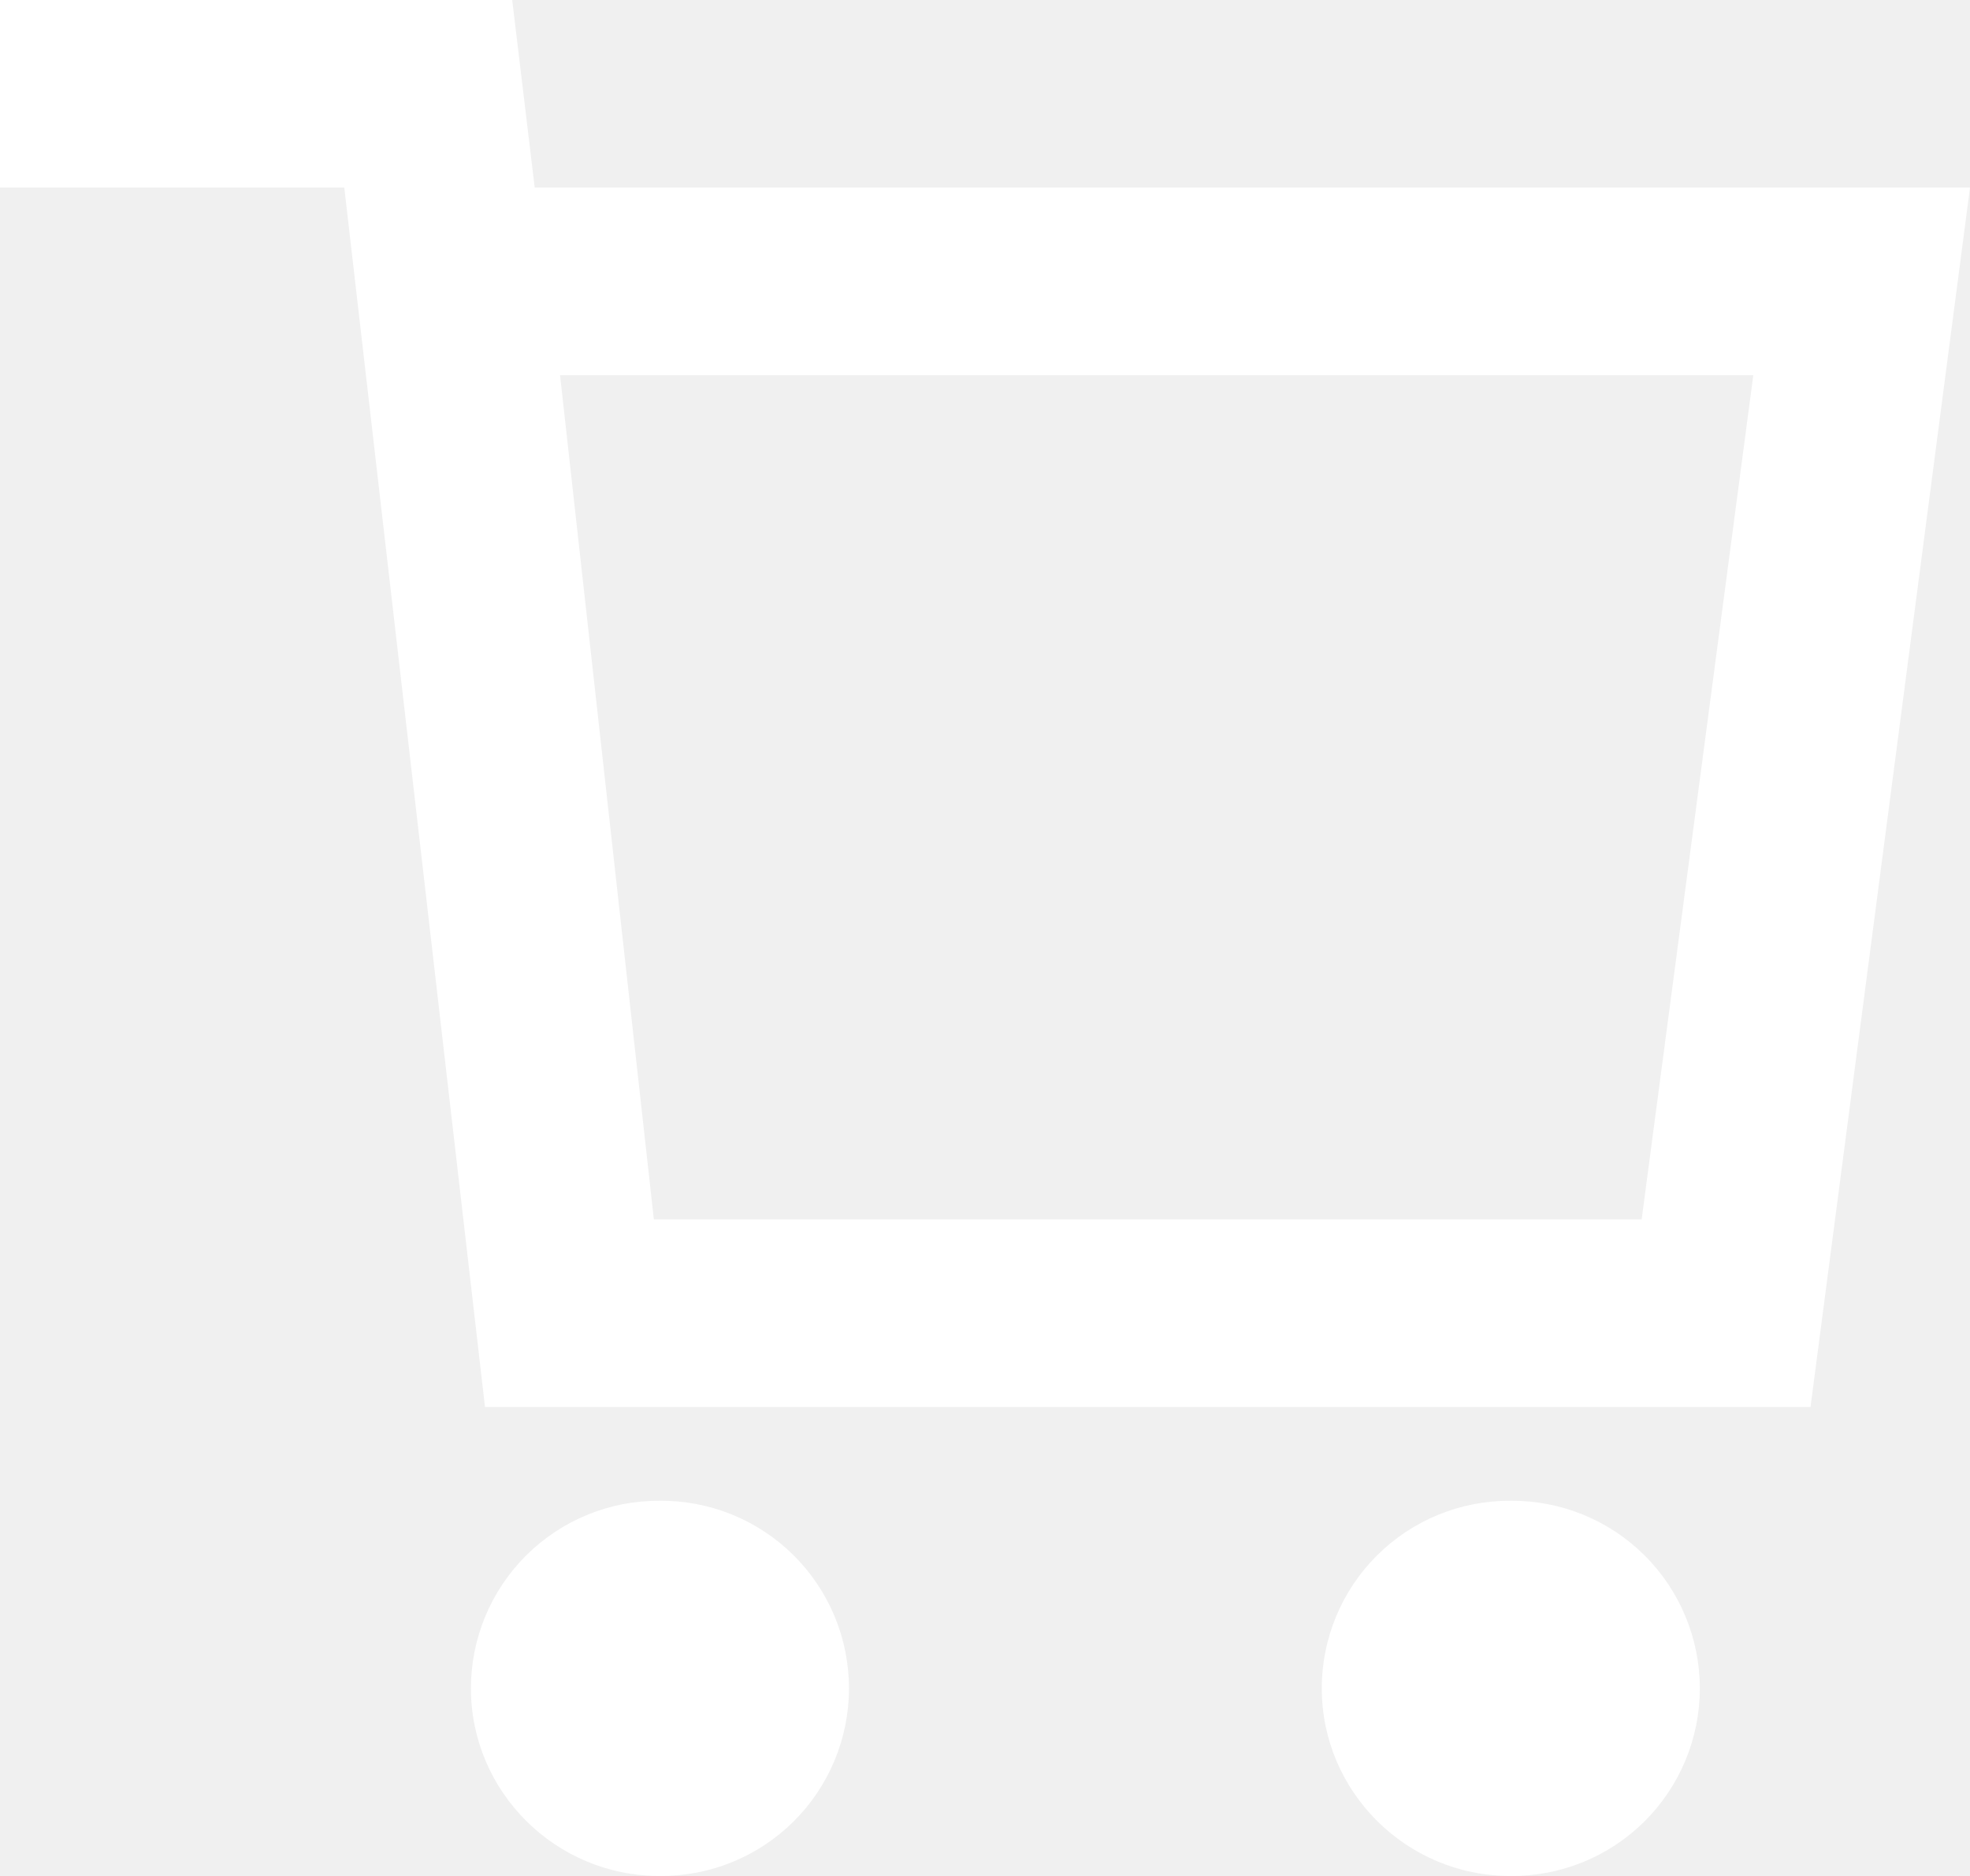
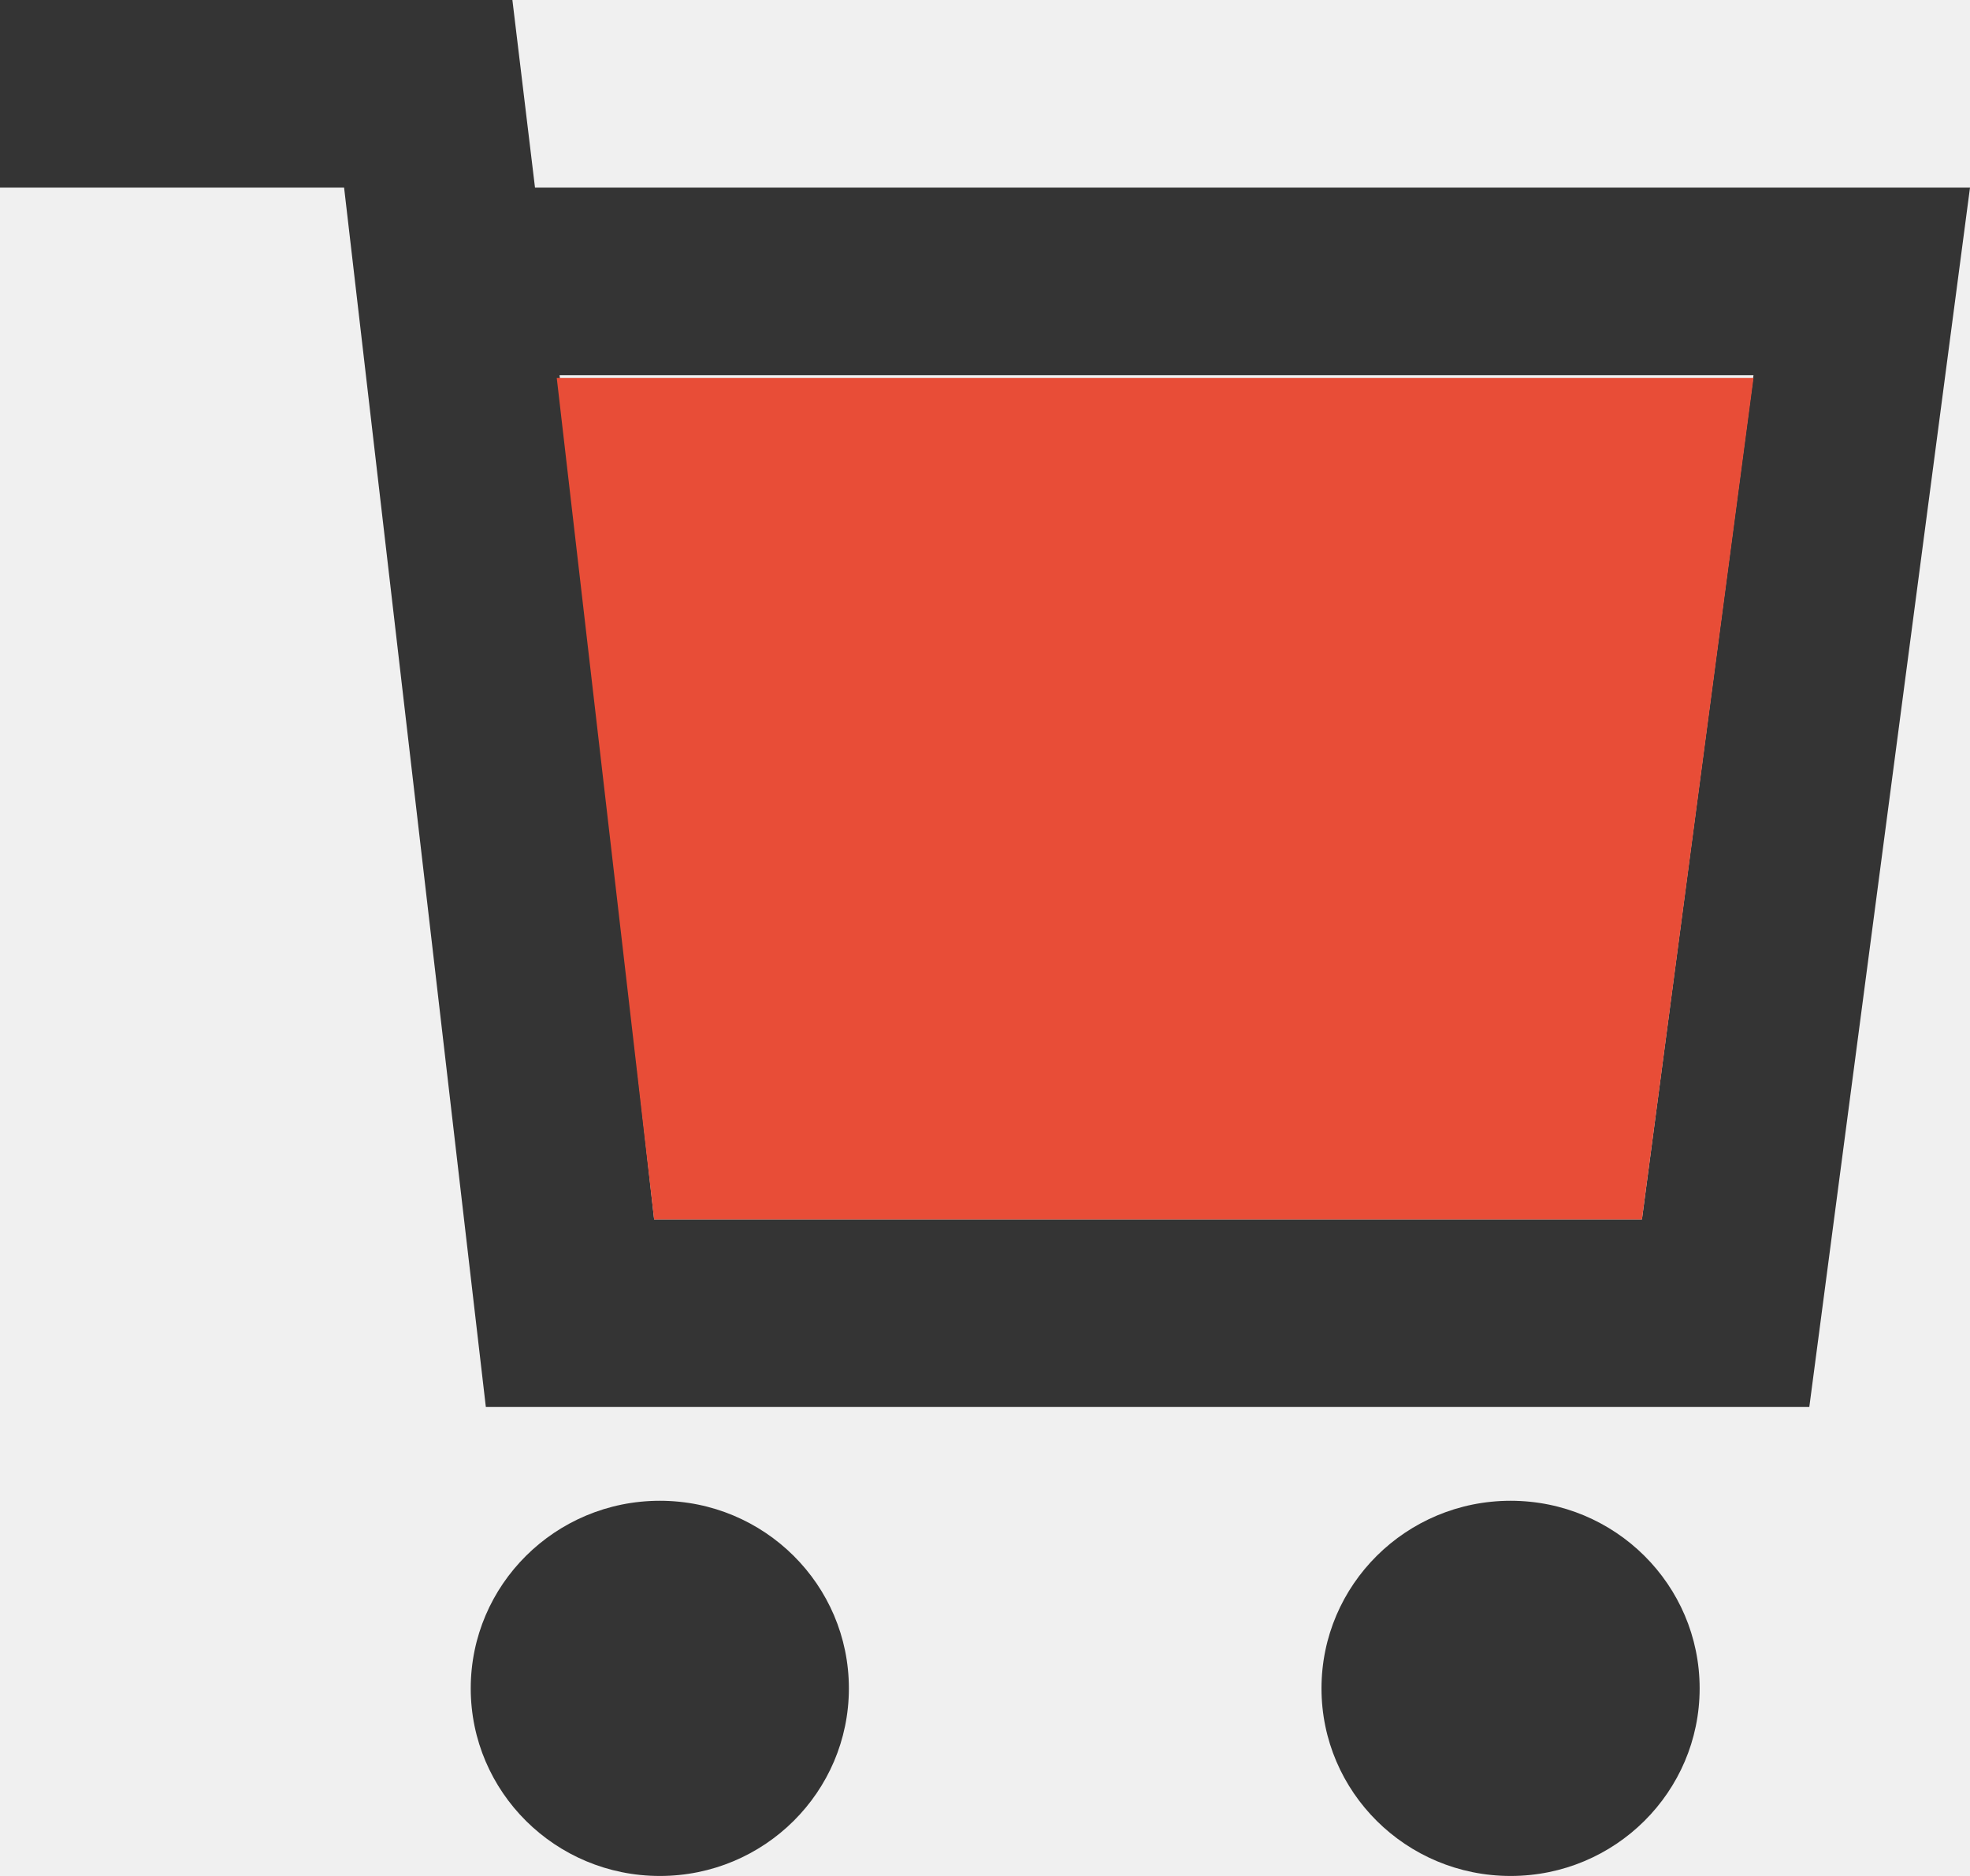
- <svg xmlns="http://www.w3.org/2000/svg" width="21" height="20" fill="none">
-   <path d="M5.7 2l-.24-2H0v2h3.67l1.5 13H19.3L21 2H5.7zm11.8 11H6.97l-1-9h12.72l-1.19 9zM7.03 20a2 2 0 002.02-2 2 2 0 00-2.02-2 2 2 0 00-2.01 2c0 1.1.9 2 2.01 2zM16.1 20a2 2 0 002.02-2 2 2 0 00-2.02-2 2 2 0 00-2.01 2c0 1.1.9 2 2.01 2z" fill="#fff" />
+ <svg xmlns="http://www.w3.org/2000/svg" width="21" height="20" viewBox="0 0 21 20" fill="none">
+   <path d="M7.034 20C8.147 20 9.049 19.105 9.049 18C9.049 16.895 8.147 16 7.034 16C5.921 16 5.018 16.895 5.018 18C5.018 19.105 5.921 20 7.034 20Z" fill="#343434" />
+   <path d="M16.103 20C17.216 20 18.118 19.105 18.118 18C18.118 16.895 17.216 16 16.103 16C14.99 16 14.087 16.895 14.087 18C14.087 19.105 14.99 20 16.103 20Z" fill="#343434" />
+   <path d="M5.703 2L5.462 0H0V2H3.668L5.179 15H19.287L21 2H5.703ZM17.503 13H6.973L5.965 4H18.692L17.503 13Z" fill="#343434" />
+   <path d="M5.935 4.03L6.973 13H17.503L18.692 4.03H5.935Z" fill="#E84D37" />
</svg>
